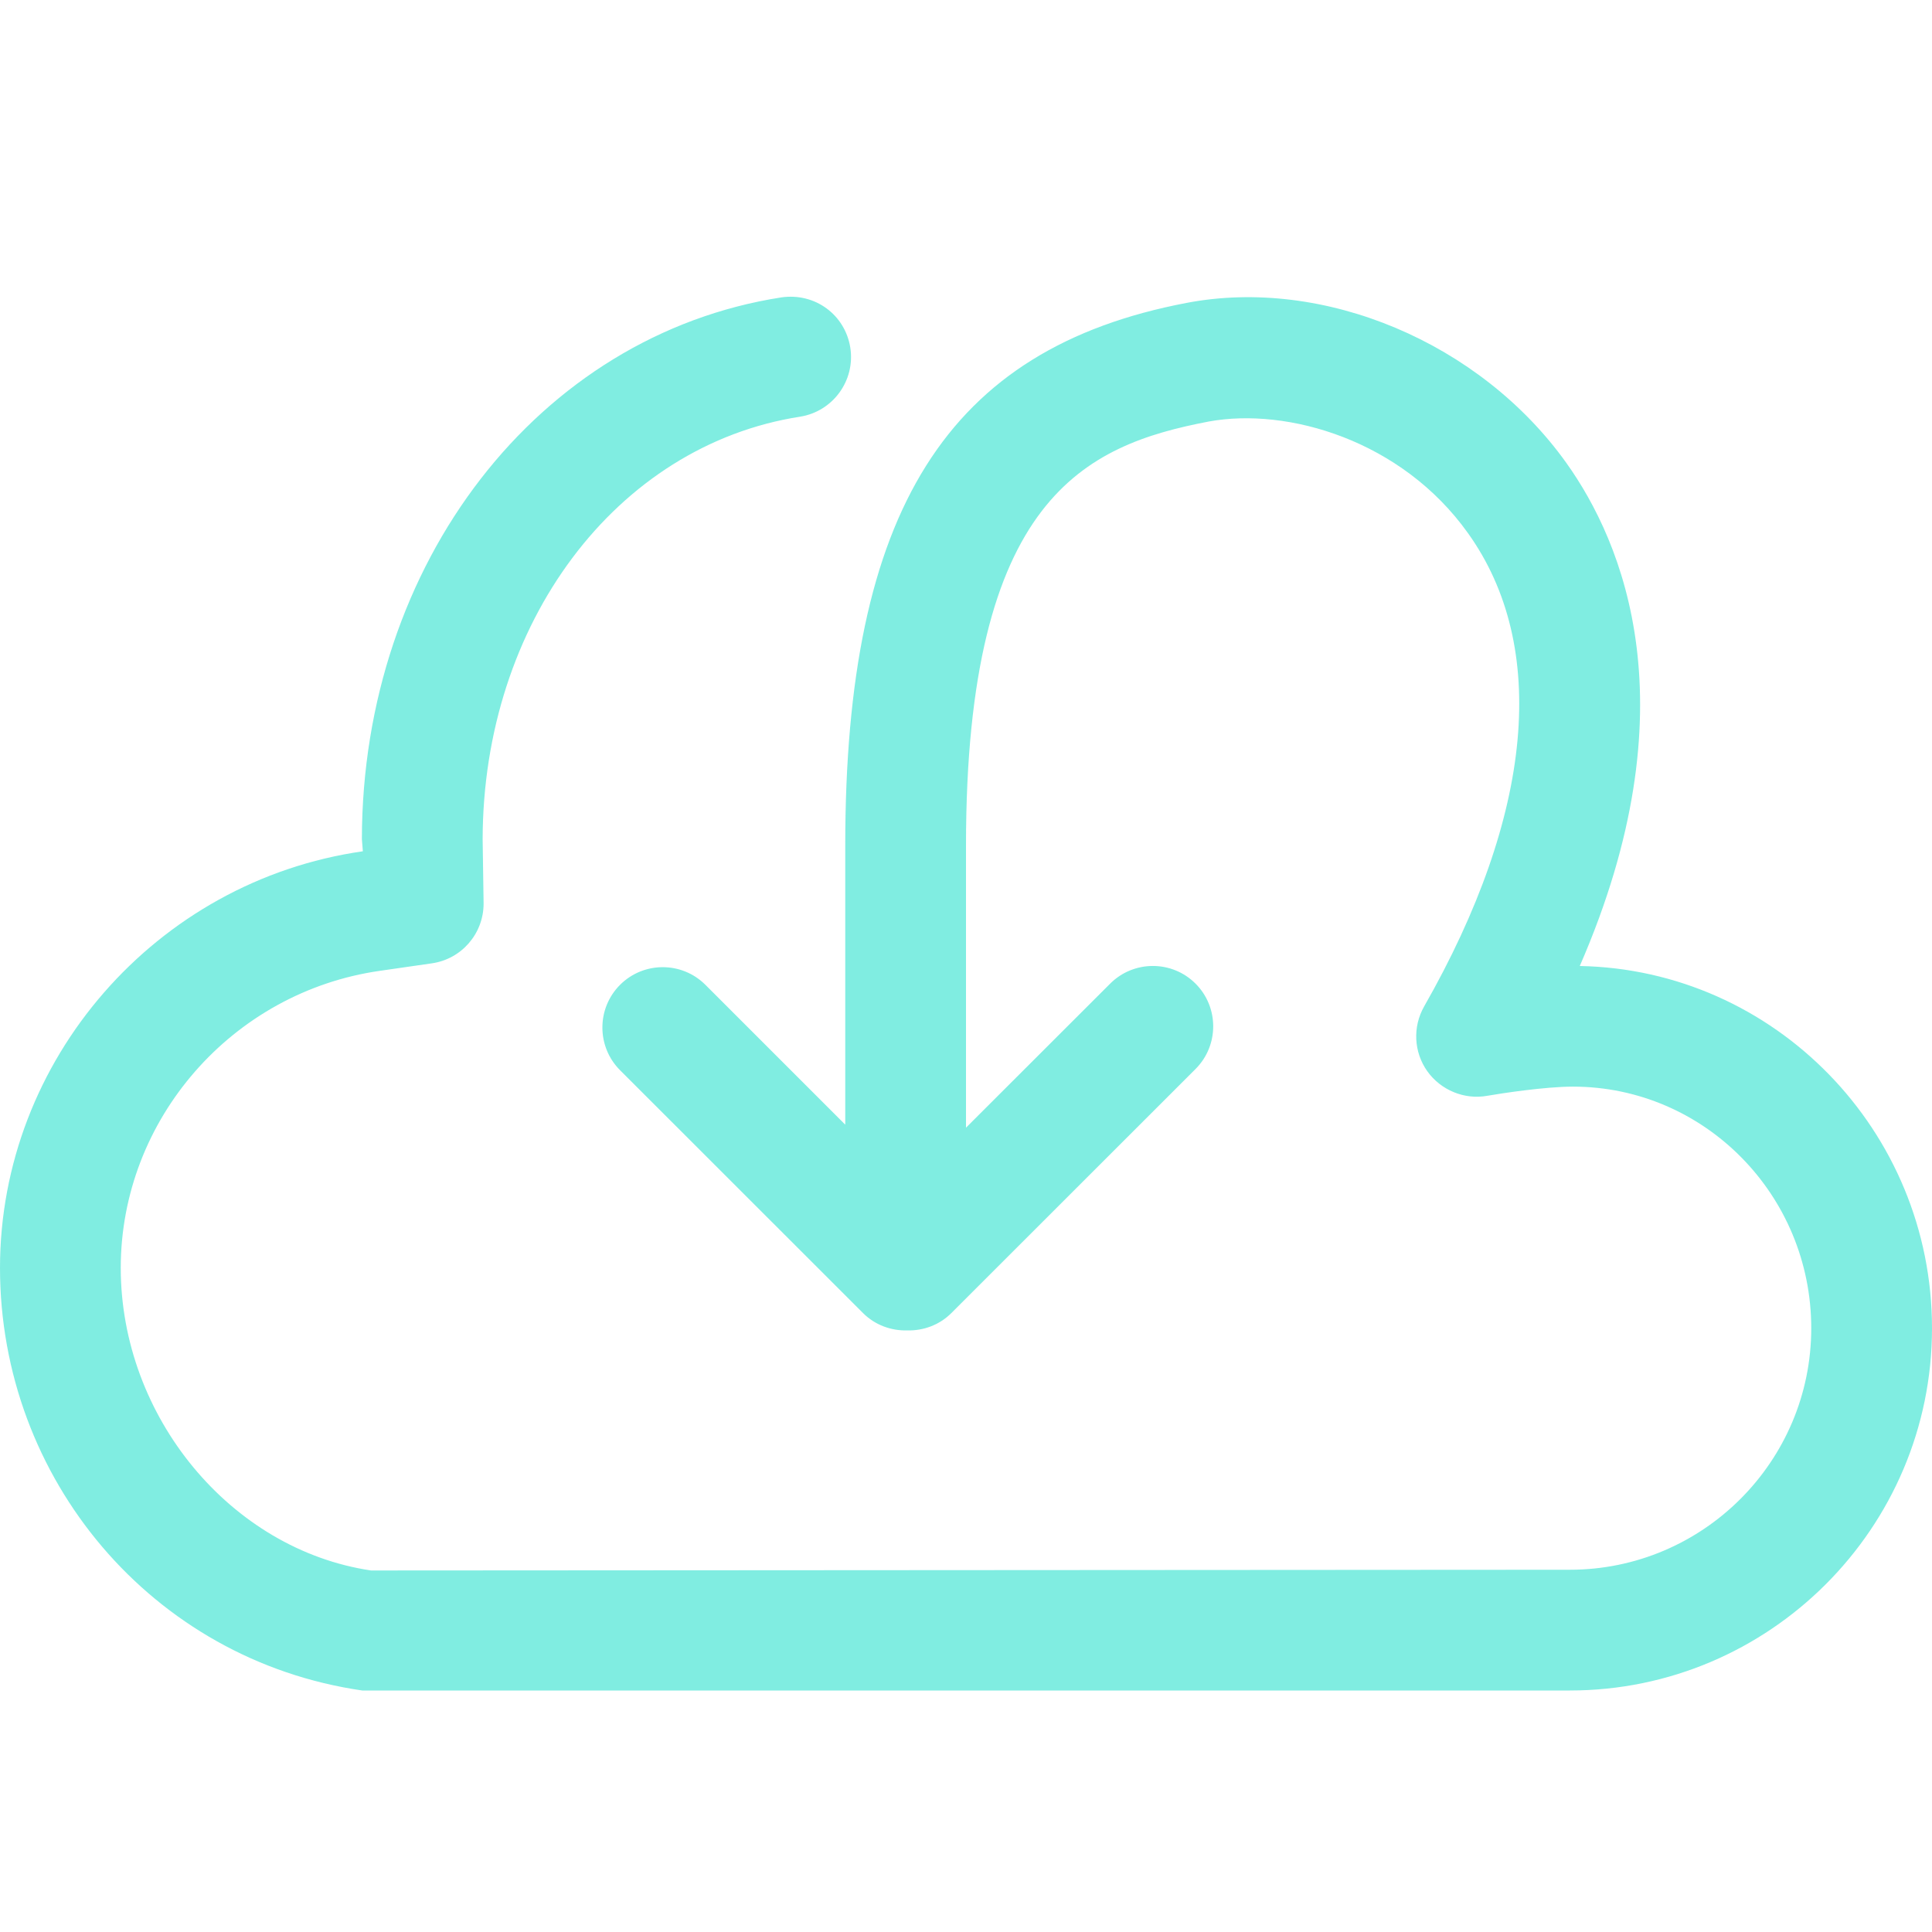
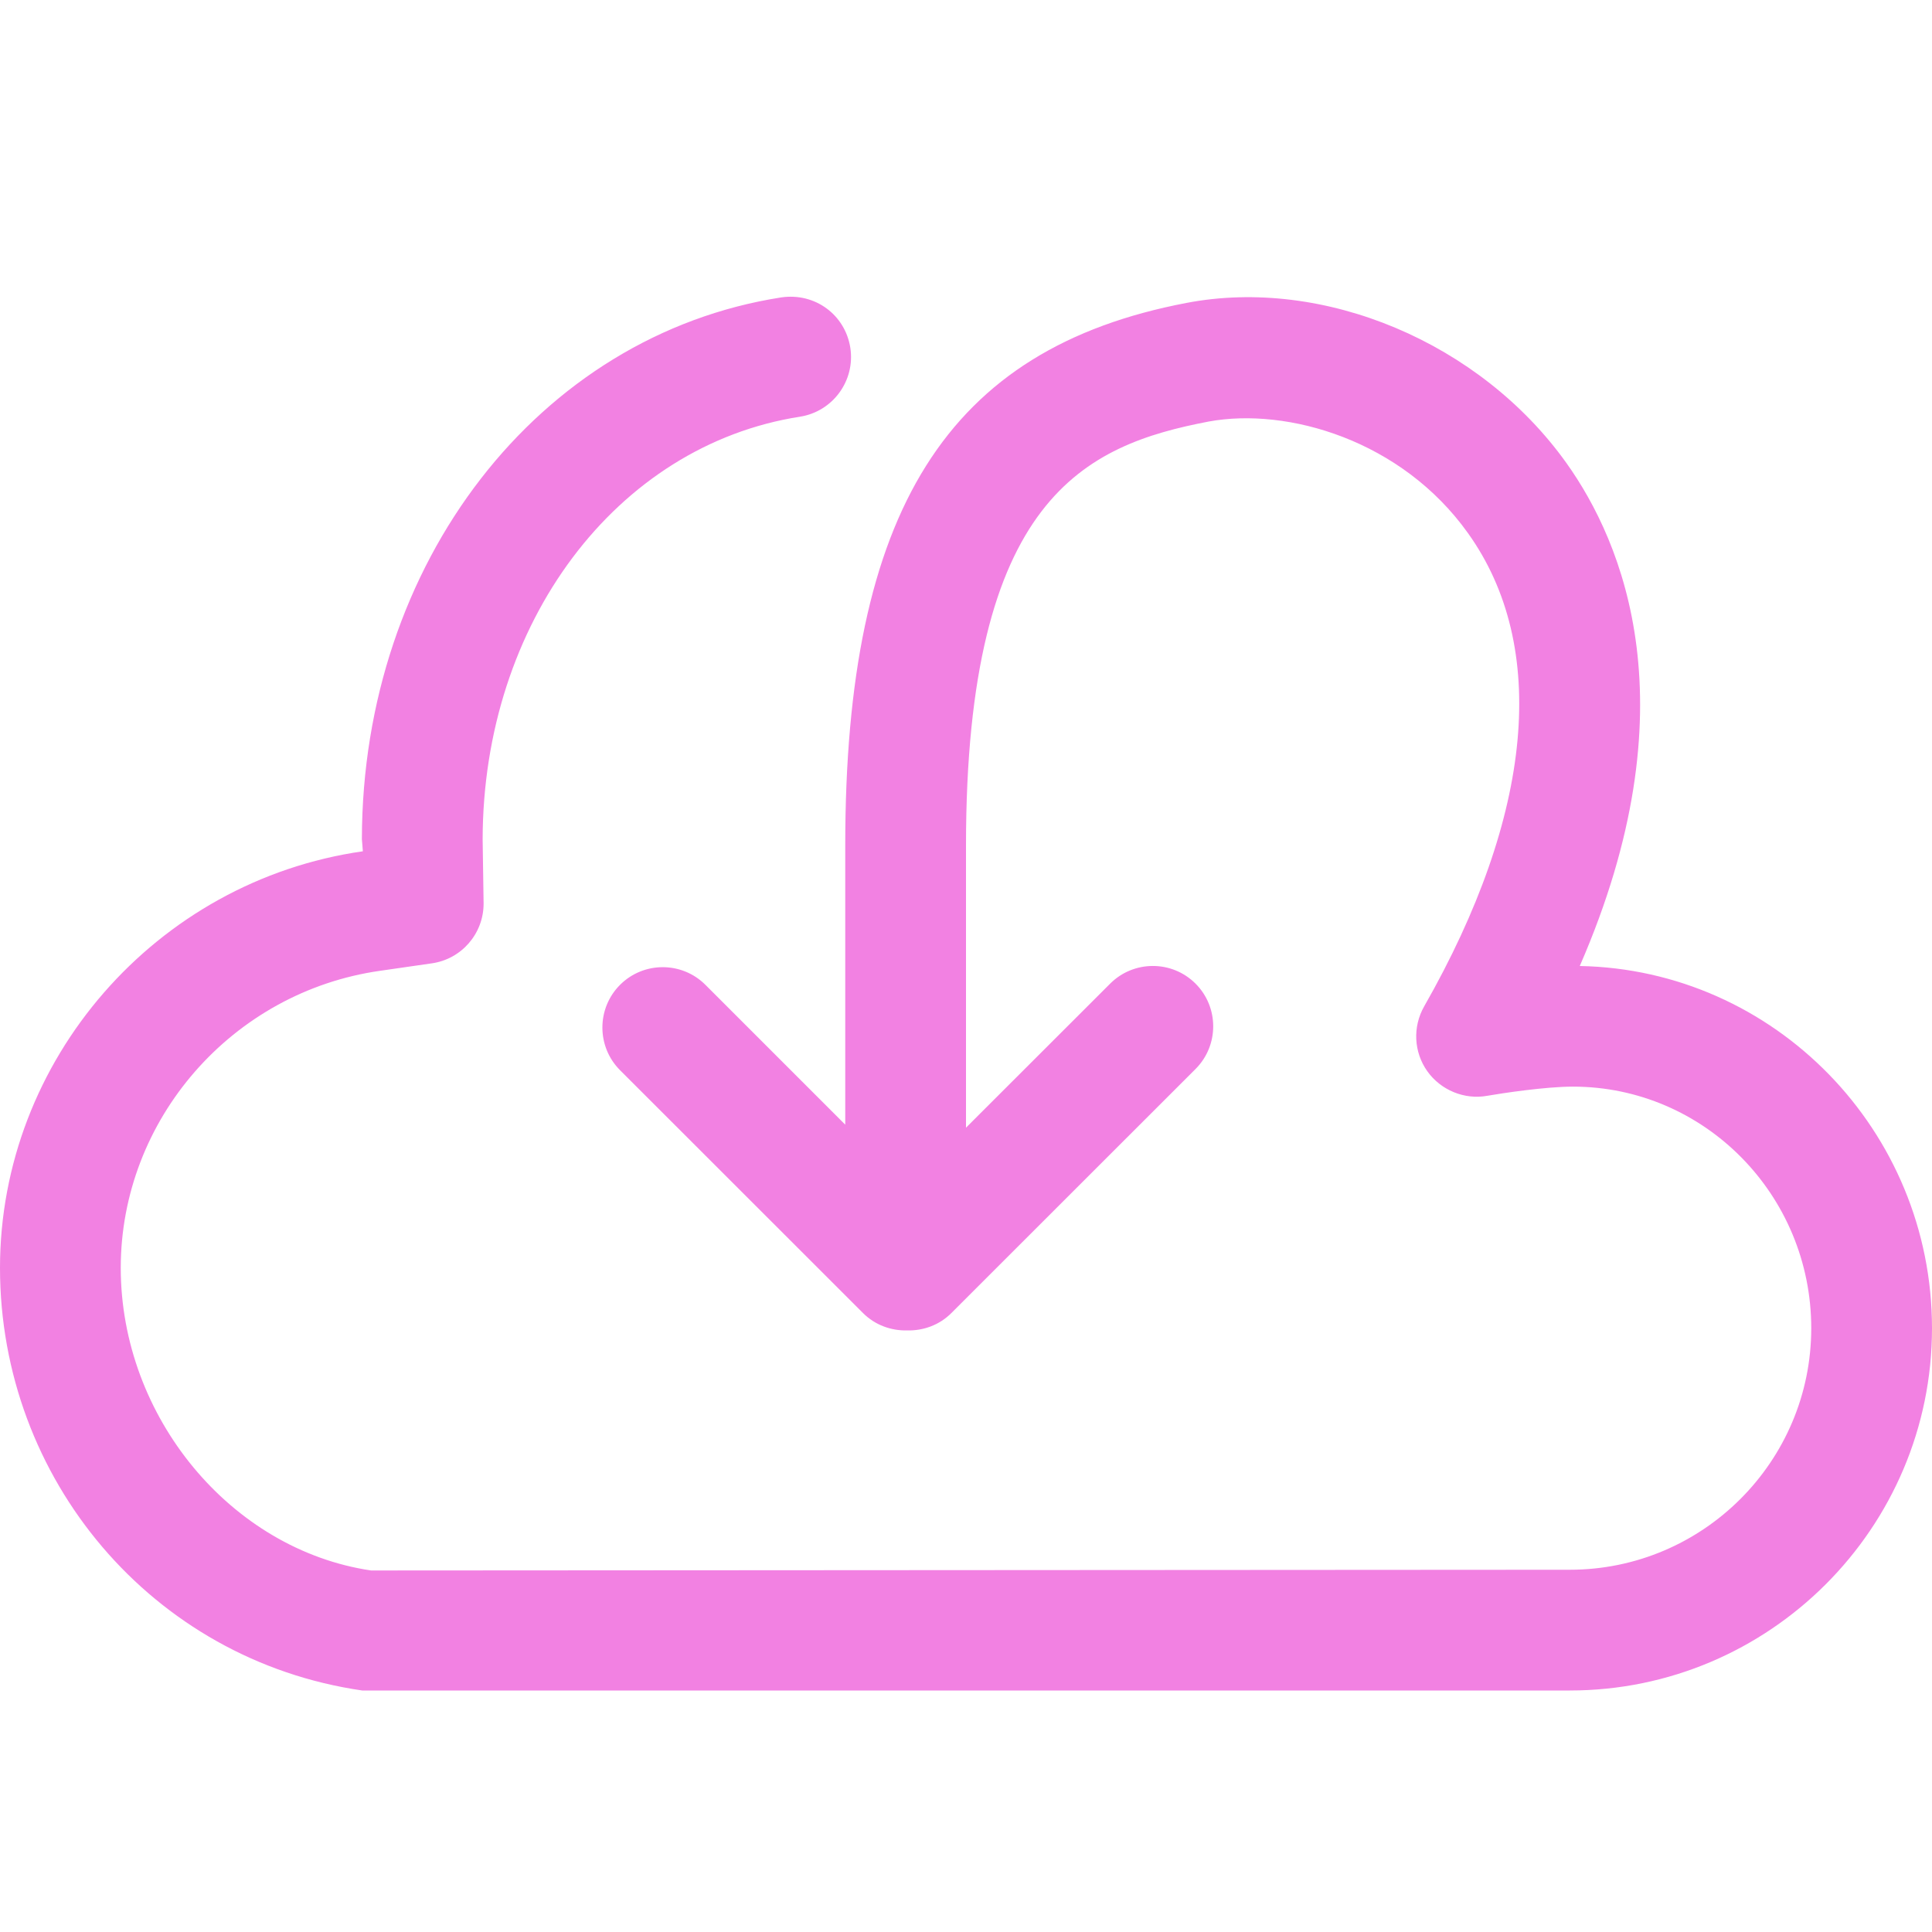
<svg xmlns="http://www.w3.org/2000/svg" width="32" height="32" viewBox="0 0 32 32" fill="#000000" id="svg2" version="1.1">
  <defs id="defs10" />
-   <g id="g4" style="fill:#78ecdf;fill-opacity:0.941">
-     <path d="M 26.166,16c 1.868-4.29, 0.716-7.018-0.222-8.332c-1.424-1.994-4.018-3.088-6.296-2.65 C 15.688,5.774, 14,8.458, 14,14l0,4.628 L 11.684,16.312c-0.39-0.39-1.024-0.39-1.414,0s-0.39,1.024,0,1.414l 4.024,4.022 c 0.202,0.202, 0.468,0.294, 0.732,0.288c 0.264,0.006, 0.53-0.086, 0.732-0.288l 4.044-4.042c 0.39-0.39, 0.39-1.024,0-1.414 s-1.024-0.39-1.414,0L 16,18.678L 16,14 c0-5.768, 1.986-6.628, 4.020-7.018c 1.306-0.24, 3.196,0.308, 4.294,1.848 c 1.344,1.878, 1.086,4.664-0.726,7.84c-0.192,0.338-0.172,0.756, 0.052,1.072s 0.618,0.476, 0.992,0.408 c 0.242-0.042, 0.964-0.152, 1.42-0.152C 28.23,17.998, 30,19.792, 30,22c0,2.206-1.794,4-4,4l-19.854,0.012C 3.822,25.668, 2,23.466, 2,21 c0-2.456, 1.844-4.57, 4.292-4.92l 0.86-0.124c 0.492-0.070, 0.858-0.492, 0.858-0.99L 7.994,13.902C 8,10.32, 10.208,7.376, 13.25,6.902 C 13.794,6.816, 14.168,6.306, 14.084,5.76C 13.998,5.214, 13.5,4.844, 12.94,4.926C 8.92,5.552, 6,9.326, 5.994,13.898 c0,0.002, 0.016,0.202, 0.016,0.202l0,0 C 2.584,14.59,0,17.556,0,21c0,3.492, 2.516,6.496, 6,7l 20,0 c 3.308,0, 6-2.692, 6-6 C 32,18.728, 29.392,16.060, 26.166,16z" id="path6" style="fill:#78ecdf;fill-opacity:0.941" />
+   <g id="g4" style="fill:#f281e2;fill-opacity:1">
+     <path d="M 26.166,16c 1.868-4.29, 0.716-7.018-0.222-8.332c-1.424-1.994-4.018-3.088-6.296-2.65 C 15.688,5.774, 14,8.458, 14,14l0,4.628 L 11.684,16.312c-0.39-0.39-1.024-0.39-1.414,0s-0.39,1.024,0,1.414l 4.024,4.022 c 0.202,0.202, 0.468,0.294, 0.732,0.288c 0.264,0.006, 0.53-0.086, 0.732-0.288l 4.044-4.042c 0.39-0.39, 0.39-1.024,0-1.414 s-1.024-0.39-1.414,0L 16,18.678L 16,14 c0-5.768, 1.986-6.628, 4.020-7.018c 1.306-0.24, 3.196,0.308, 4.294,1.848 c 1.344,1.878, 1.086,4.664-0.726,7.84c-0.192,0.338-0.172,0.756, 0.052,1.072s 0.618,0.476, 0.992,0.408 c 0.242-0.042, 0.964-0.152, 1.42-0.152C 28.23,17.998, 30,19.792, 30,22c0,2.206-1.794,4-4,4l-19.854,0.012C 3.822,25.668, 2,23.466, 2,21 c0-2.456, 1.844-4.57, 4.292-4.92l 0.86-0.124c 0.492-0.070, 0.858-0.492, 0.858-0.99L 7.994,13.902C 8,10.32, 10.208,7.376, 13.25,6.902 C 13.794,6.816, 14.168,6.306, 14.084,5.76C 13.998,5.214, 13.5,4.844, 12.94,4.926C 8.92,5.552, 6,9.326, 5.994,13.898 c0,0.002, 0.016,0.202, 0.016,0.202l0,0 C 2.584,14.59,0,17.556,0,21c0,3.492, 2.516,6.496, 6,7l 20,0 c 3.308,0, 6-2.692, 6-6 C 32,18.728, 29.392,16.060, 26.166,16z" id="path6" style="fill:#f281e2;fill-opacity:1" />
  </g>
</svg>
